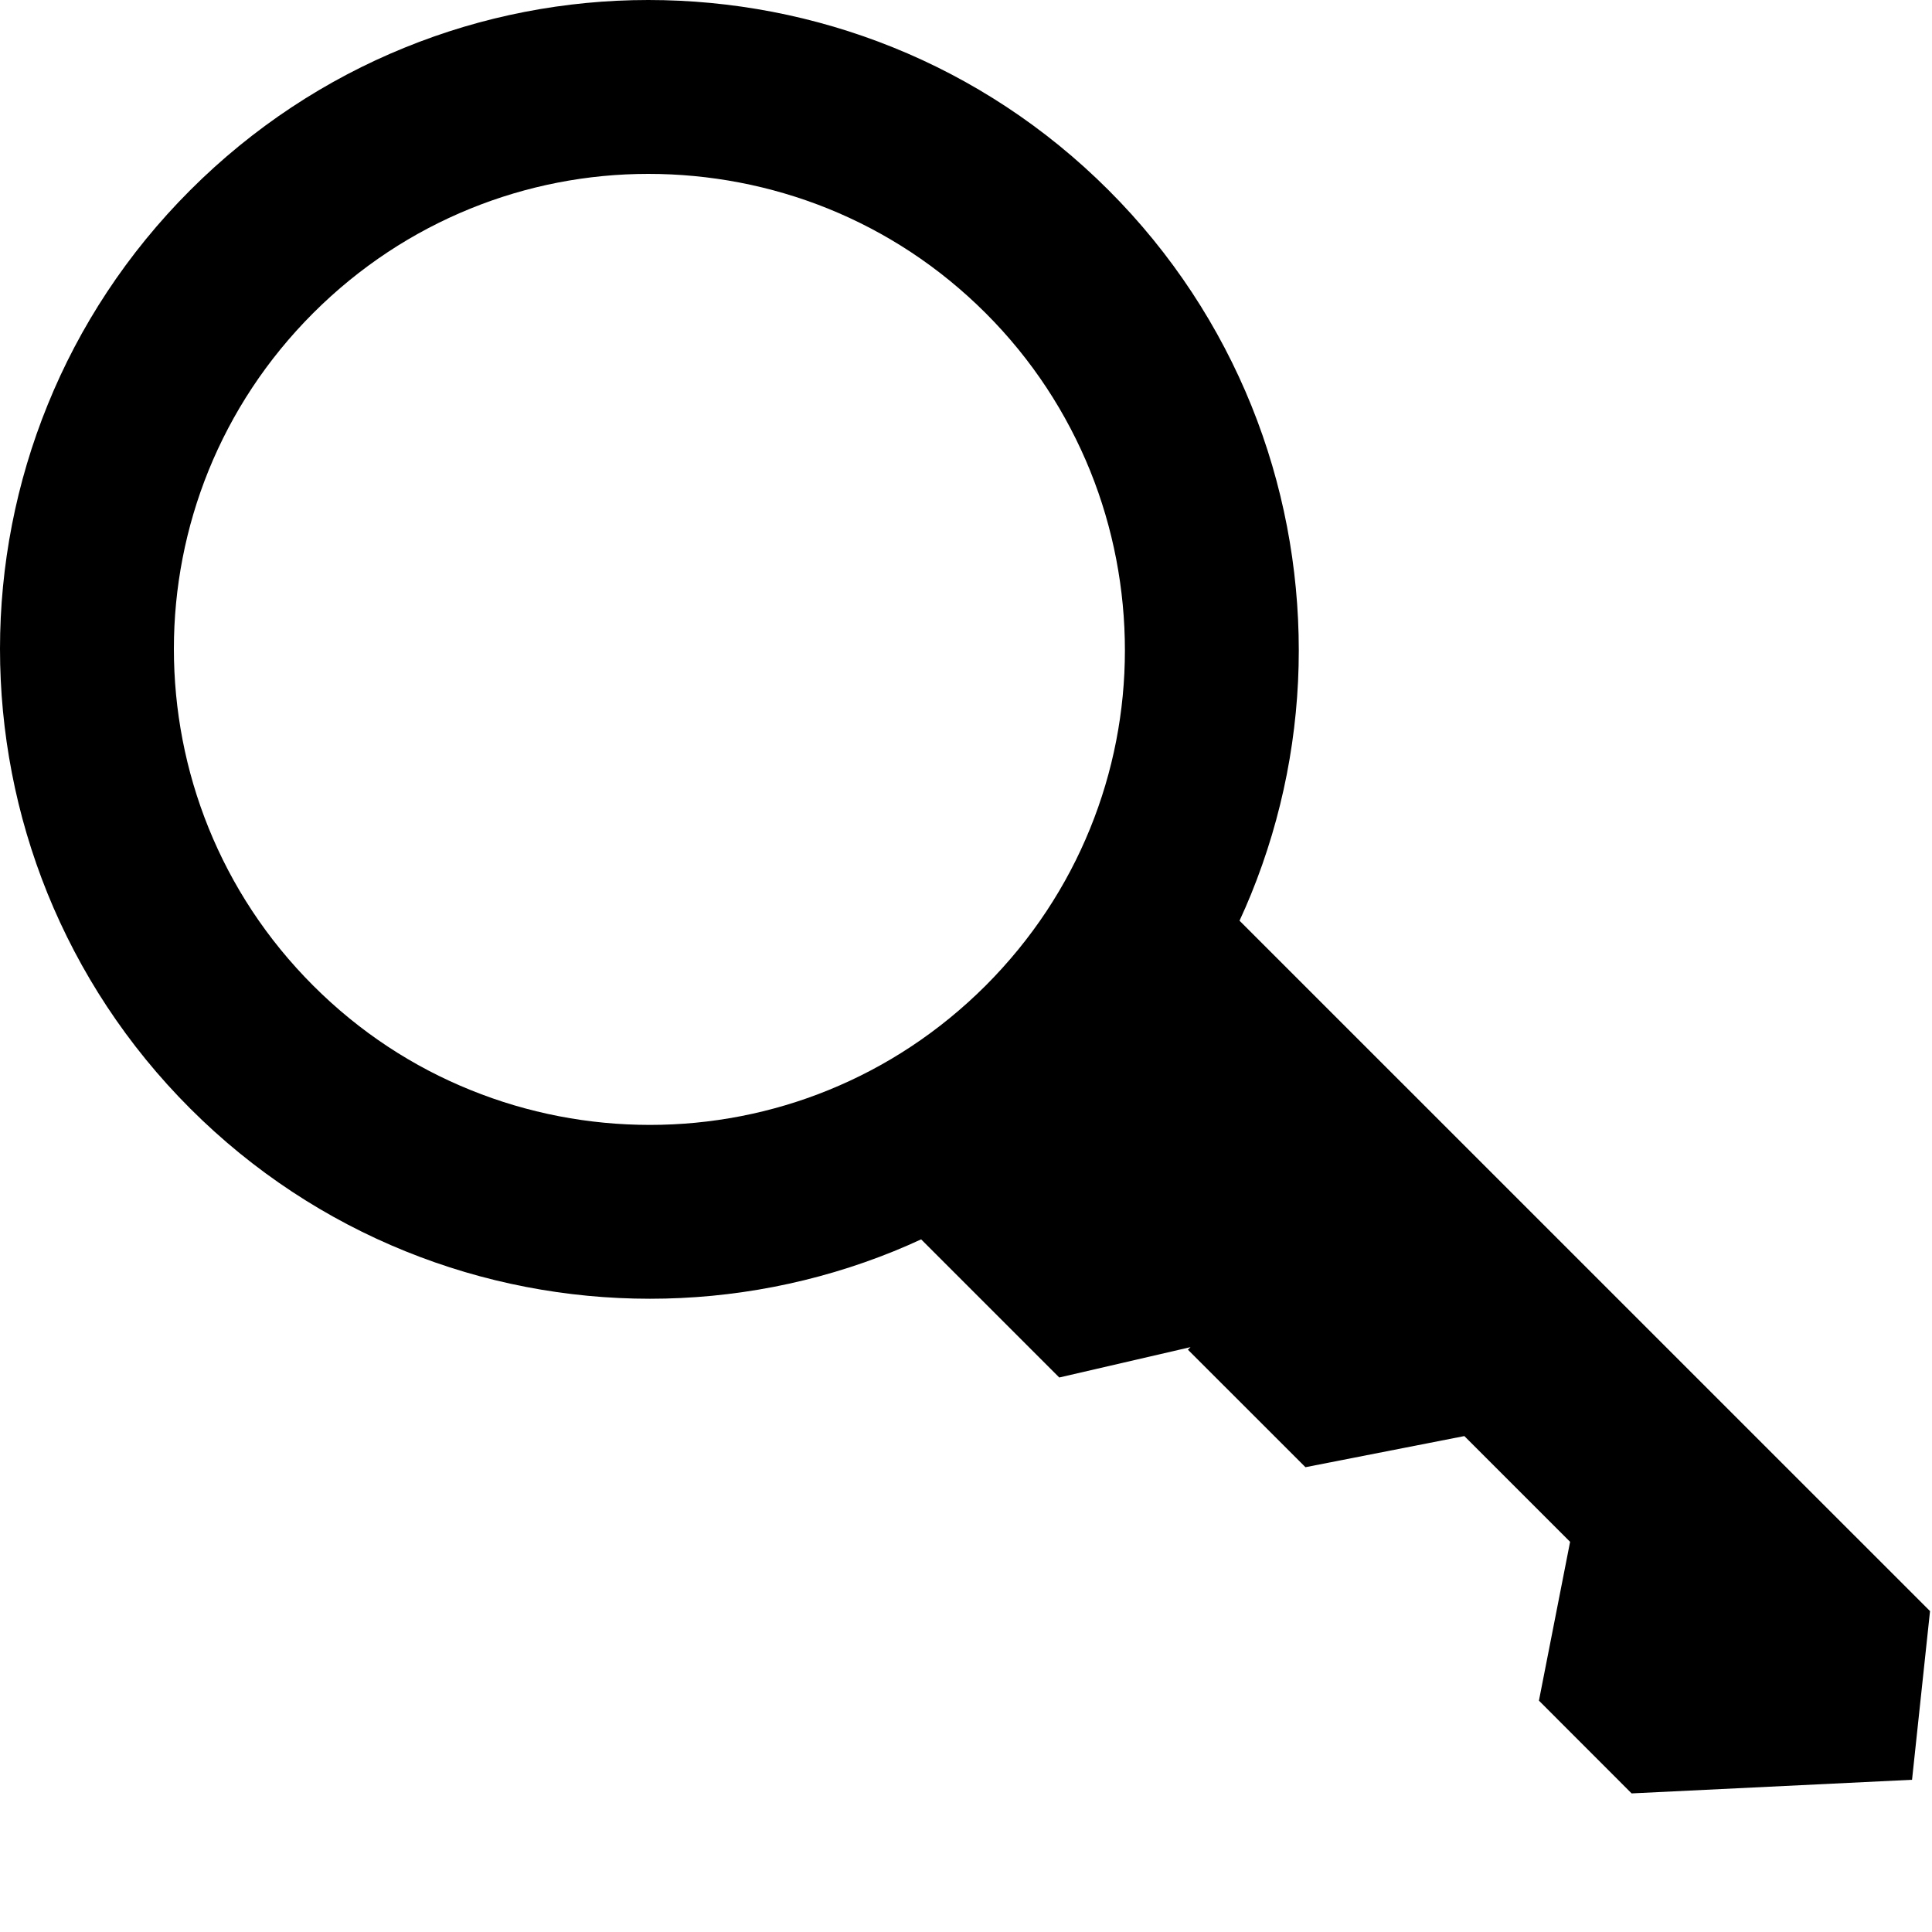
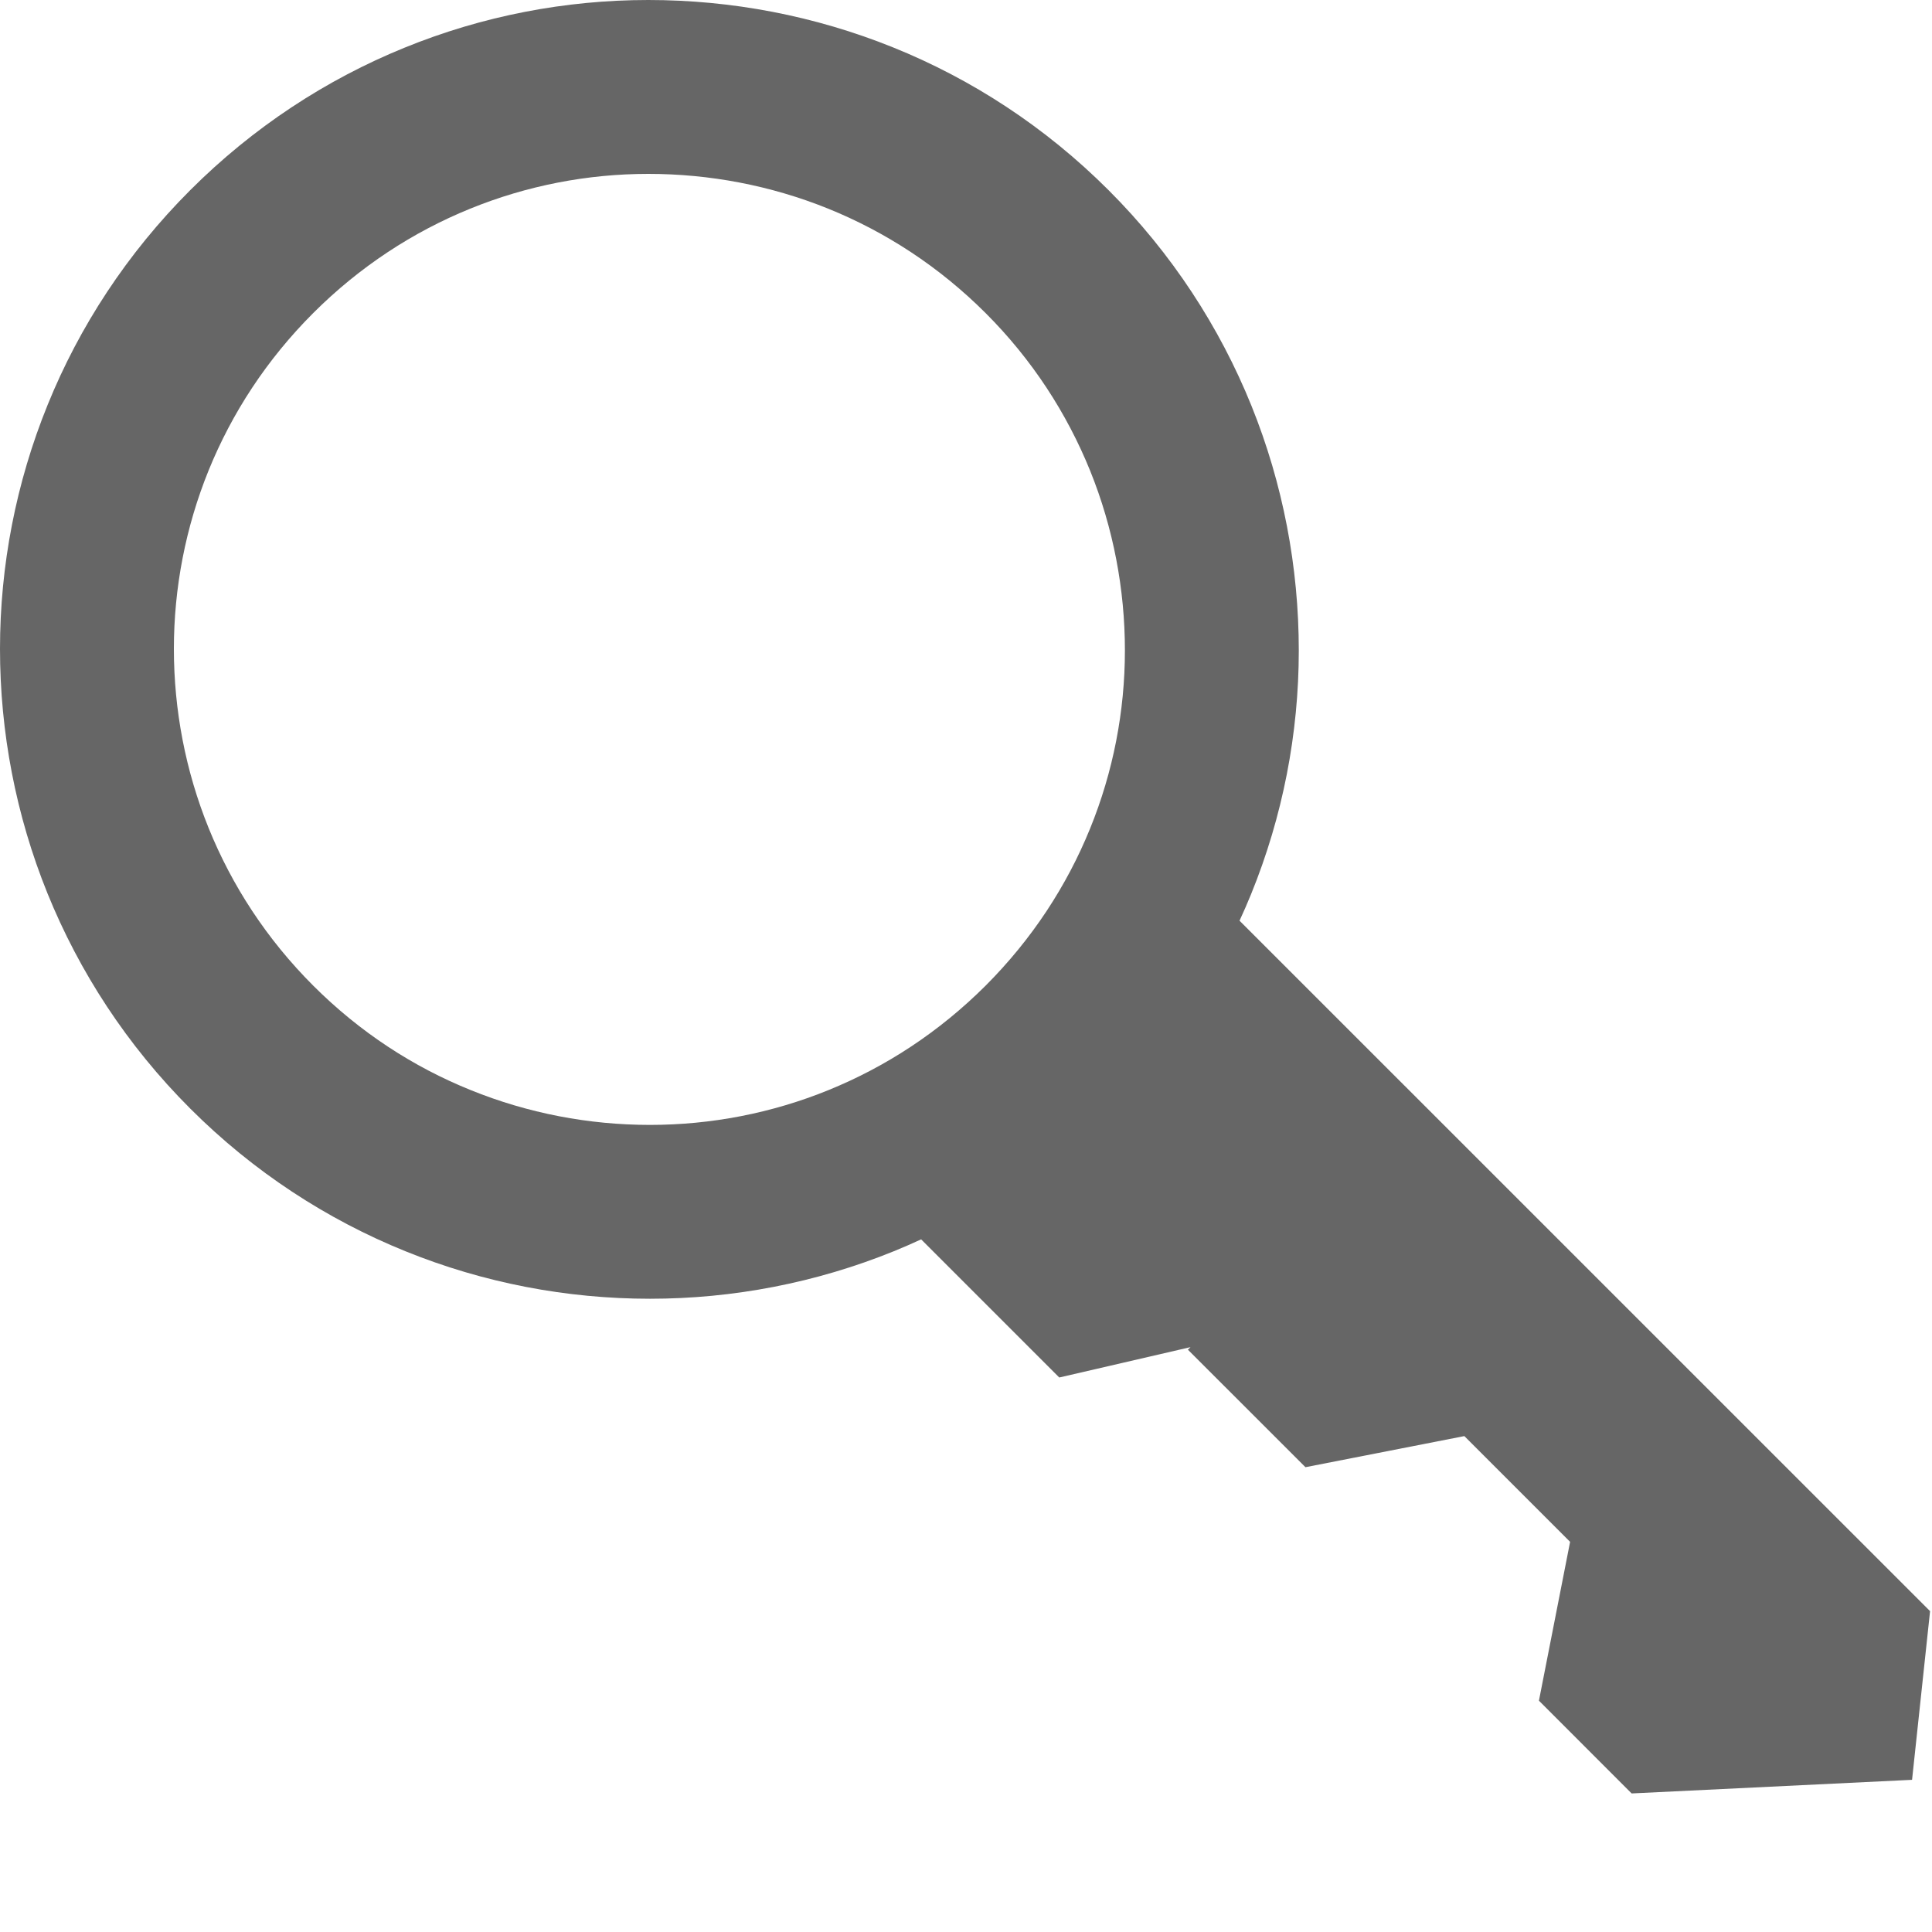
<svg xmlns="http://www.w3.org/2000/svg" version="1.1" id="Layer_1" x="0px" y="0px" width="100px" height="100px" viewBox="0 0 100 100" enable-background="new 0 0 100 100" xml:space="preserve">
-   <path d="M64.158,47.655c0.208-0.452,0.408-0.905,0.594-1.364c1.645-4.039,2.473-8.328,2.473-12.622c0-4.301-0.812-8.61-2.451-12.668  c-1.641-4.058-4.109-7.875-7.394-11.157c-3.282-3.282-7.096-5.754-11.155-7.391C42.162,0.813,37.854,0,33.555,0  c-4.292,0-8.583,0.823-12.623,2.471c-4.037,1.642-7.826,4.111-11.087,7.373c-3.268,3.268-5.737,7.062-7.377,11.106  C0.825,24.991,0,29.286,0,33.583c0,4.299,0.816,8.603,2.458,12.659c1.643,4.053,4.109,7.861,7.389,11.138  c3.277,3.277,7.083,5.745,11.138,7.384c4.055,1.644,8.357,2.459,12.658,2.459c4.292,0,8.589-0.82,12.633-2.464  c0.473-0.192,0.938-0.396,1.402-0.61l7.149,7.15l6.795-1.572l-0.136,0.133l6.084,6.082l8.224-1.611l5.474,5.473l-1.613,8.221  l4.797,4.801l14.515-0.705l0.931-8.73L64.158,47.655z M42.888,56.421c-2.954,1.203-6.099,1.804-9.247,1.804  c-3.16,0-6.317-0.601-9.282-1.804c-2.964-1.196-5.736-2.993-8.149-5.407c-2.414-2.413-4.208-5.186-5.41-8.151  c-1.2-2.962-1.8-6.12-1.8-9.28c0-3.146,0.603-6.293,1.803-9.248c1.202-2.954,2.997-5.718,5.405-8.127  c2.407-2.406,5.168-4.201,8.118-5.402C27.275,9.603,30.415,9,33.555,9c3.168,0,6.332,0.598,9.301,1.796  c2.97,1.201,5.743,2.996,8.162,5.412c2.416,2.415,4.205,5.192,5.409,8.161c1.199,2.97,1.798,6.131,1.798,9.299  c0,3.139-0.604,6.278-1.806,9.227c-1.201,2.952-2.998,5.712-5.401,8.119C48.605,53.422,45.842,55.22,42.888,56.421z" />
+   <path fill="#666666" d="M64.158,47.655c0.208-0.452,0.408-0.905,0.594-1.364c1.645-4.039,2.473-8.328,2.473-12.622  c0-4.301-0.812-8.61-2.451-12.668c-1.641-4.058-4.108-7.875-7.394-11.157c-3.282-3.282-7.096-5.754-11.155-7.391  C42.162,0.813,37.854,0,33.555,0c-4.292,0-8.583,0.823-12.623,2.471c-4.037,1.642-7.826,4.111-11.087,7.373  c-3.268,3.268-5.737,7.062-7.377,11.106C0.825,24.991,0,29.286,0,33.583c0,4.299,0.816,8.603,2.458,12.659  c1.643,4.053,4.109,7.861,7.389,11.138c3.277,3.277,7.083,5.745,11.138,7.384c4.055,1.645,8.357,2.459,12.658,2.459  c4.292,0,8.589-0.82,12.633-2.464c0.473-0.192,0.938-0.396,1.402-0.61l7.149,7.15l6.795-1.572l-0.136,0.133l6.084,6.082l8.224-1.61  l5.474,5.474l-1.613,8.221l4.798,4.801l14.515-0.705l0.932-8.73L64.158,47.655z M42.888,56.421  c-2.954,1.203-6.099,1.804-9.247,1.804c-3.16,0-6.317-0.601-9.282-1.804c-2.964-1.196-5.736-2.993-8.149-5.407  c-2.414-2.413-4.208-5.186-5.41-8.151c-1.2-2.962-1.8-6.12-1.8-9.28c0-3.146,0.603-6.293,1.803-9.248  c1.202-2.954,2.997-5.718,5.405-8.127c2.407-2.406,5.168-4.201,8.118-5.402C27.275,9.603,30.415,9,33.555,9  c3.168,0,6.332,0.598,9.301,1.796c2.97,1.201,5.743,2.996,8.162,5.412c2.416,2.415,4.205,5.192,5.409,8.161  c1.199,2.97,1.798,6.131,1.798,9.299c0,3.139-0.604,6.278-1.806,9.227c-1.201,2.952-2.998,5.712-5.401,8.119  C48.605,53.422,45.842,55.22,42.888,56.421z" />
</svg>
